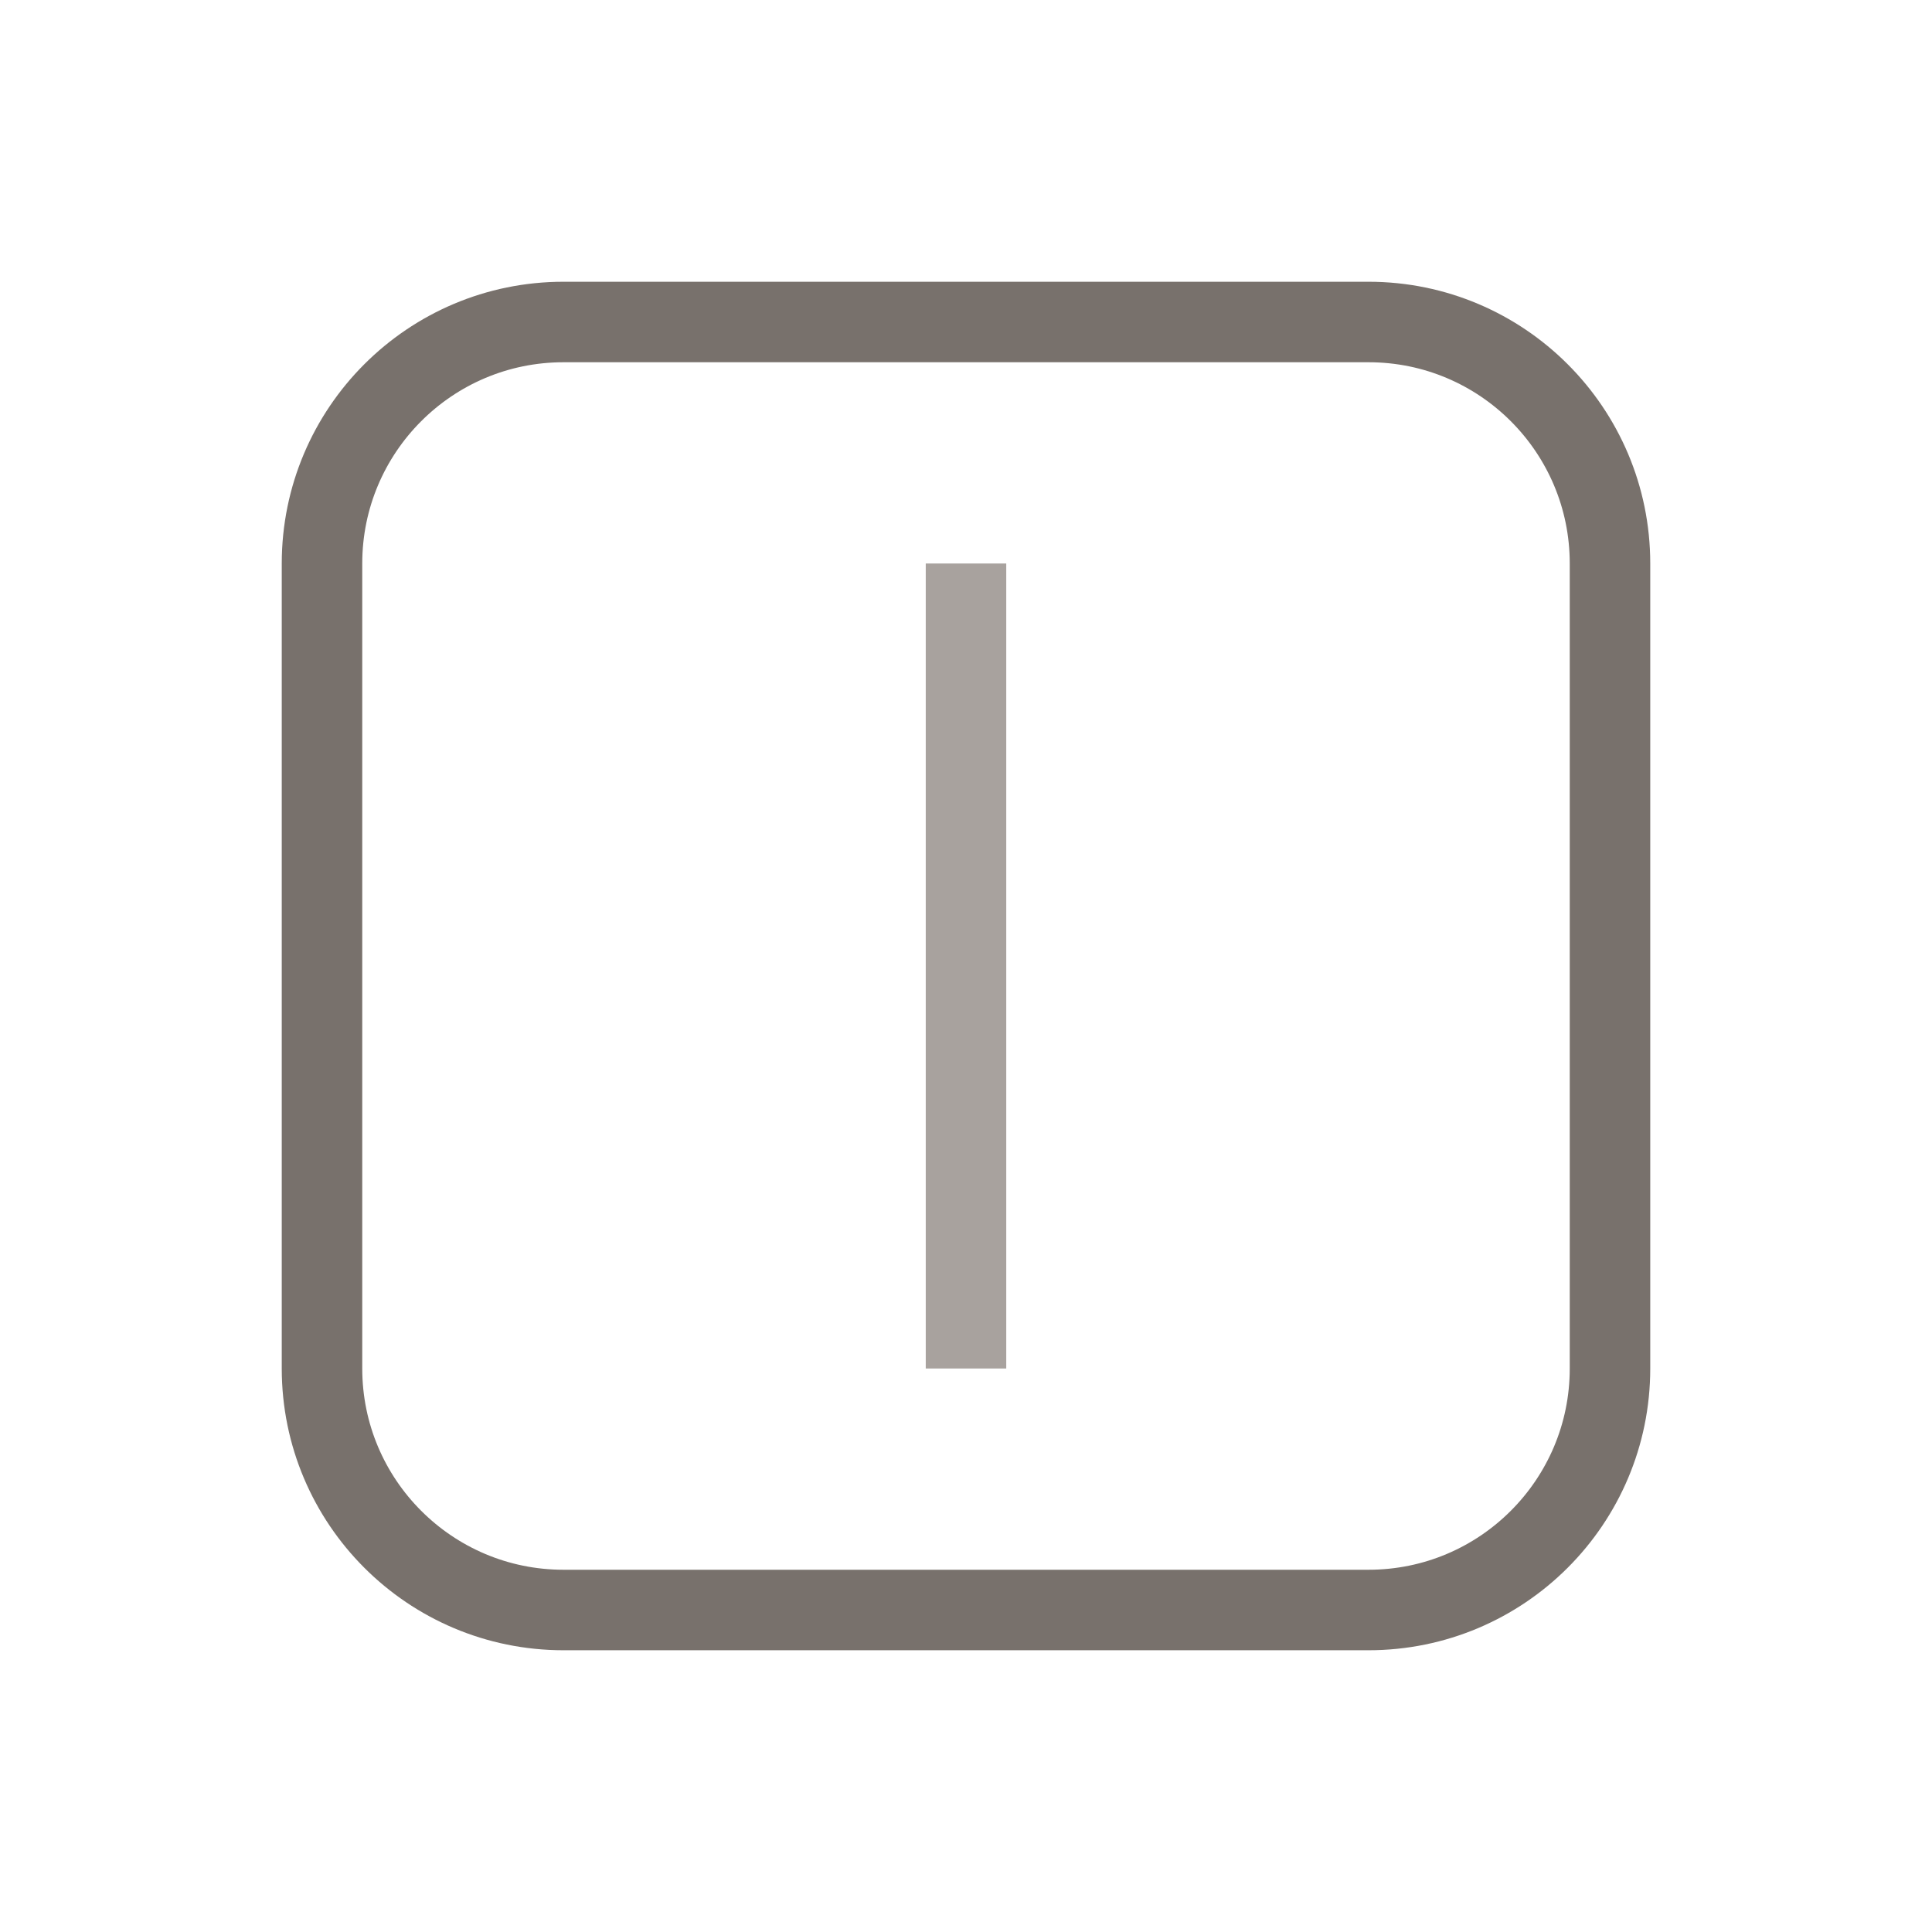
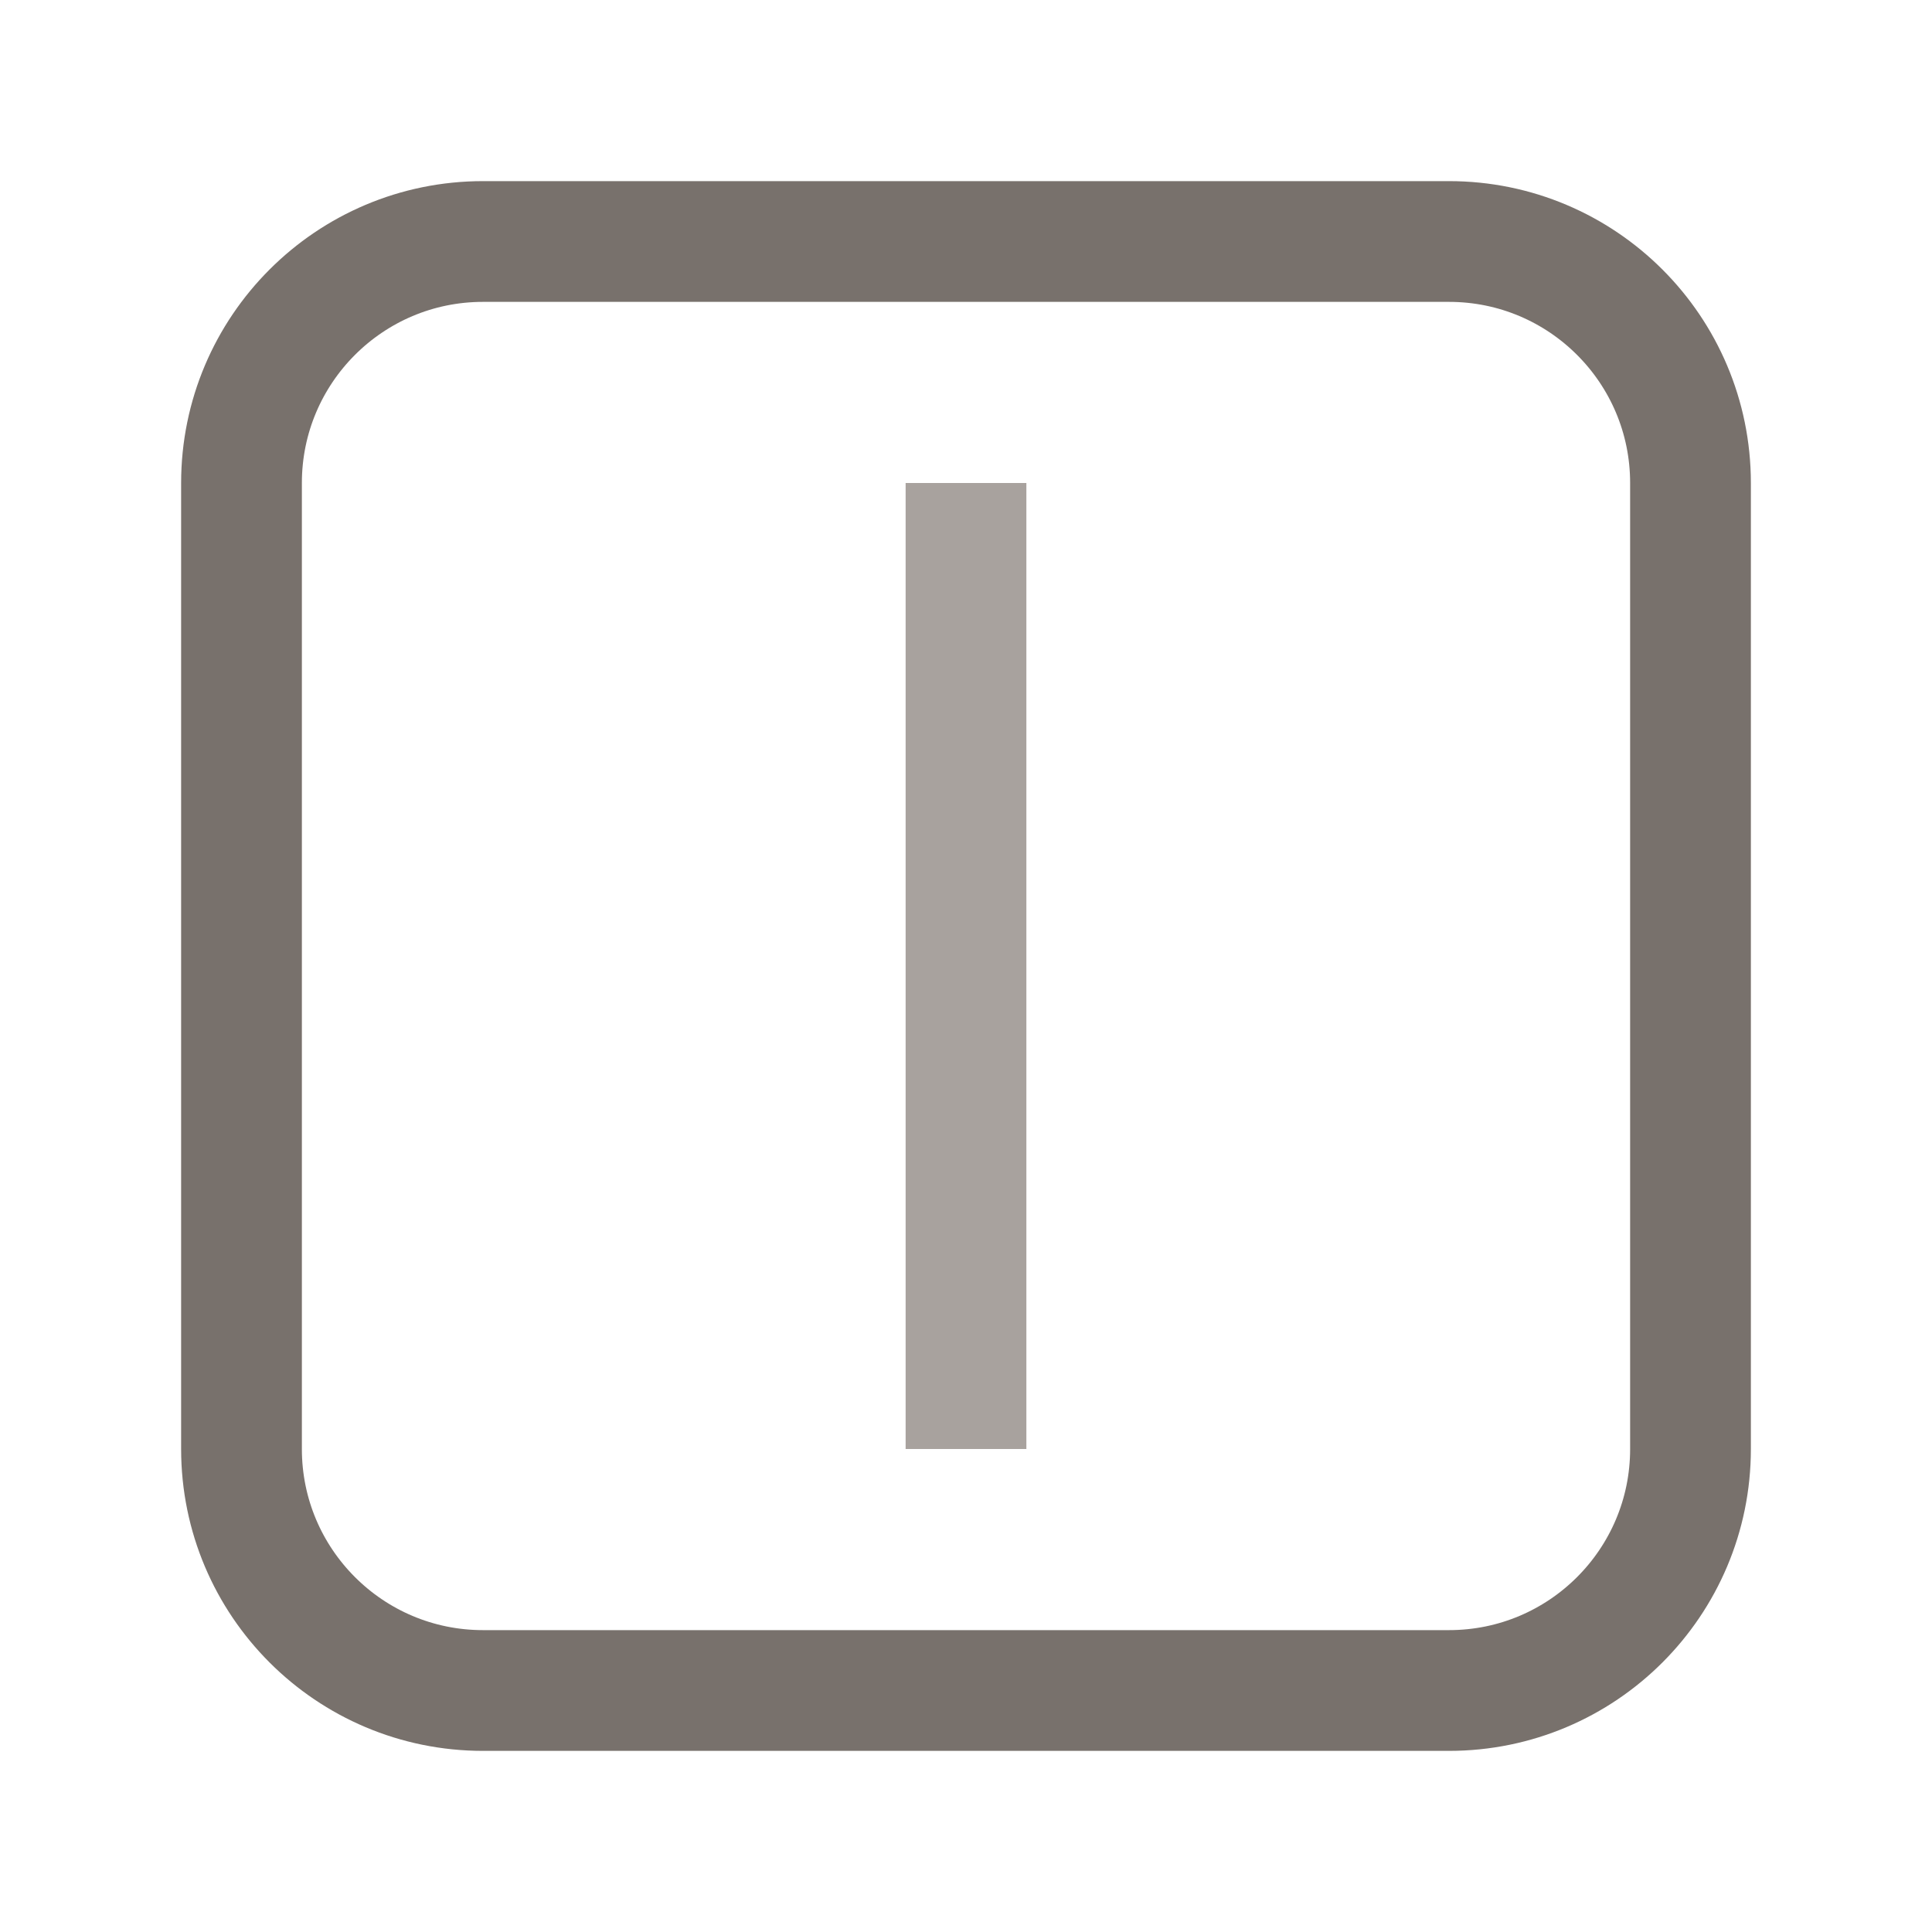
- <svg xmlns="http://www.w3.org/2000/svg" width="28" height="28" viewBox="0 0 24 24" fill="none">
-   <rect x="4" y="4" width="16" height="16" rx="3" stroke="#78716c" stroke-width="1" />
-   <line x1="12" y1="7" x2="12" y2="17" stroke="#a8a29e" stroke-width="1" />
+ <svg xmlns="http://www.w3.org/2000/svg" width="24" height="24" viewBox="0 0 24 24" fill="none">
+   <rect x="3" y="3" width="18" height="18" rx="3" stroke="#78716c" stroke-width="1.5" />
+   <line x1="12" y1="6" x2="12" y2="18" stroke="#a8a29e" stroke-width="1.5" />
</svg>
